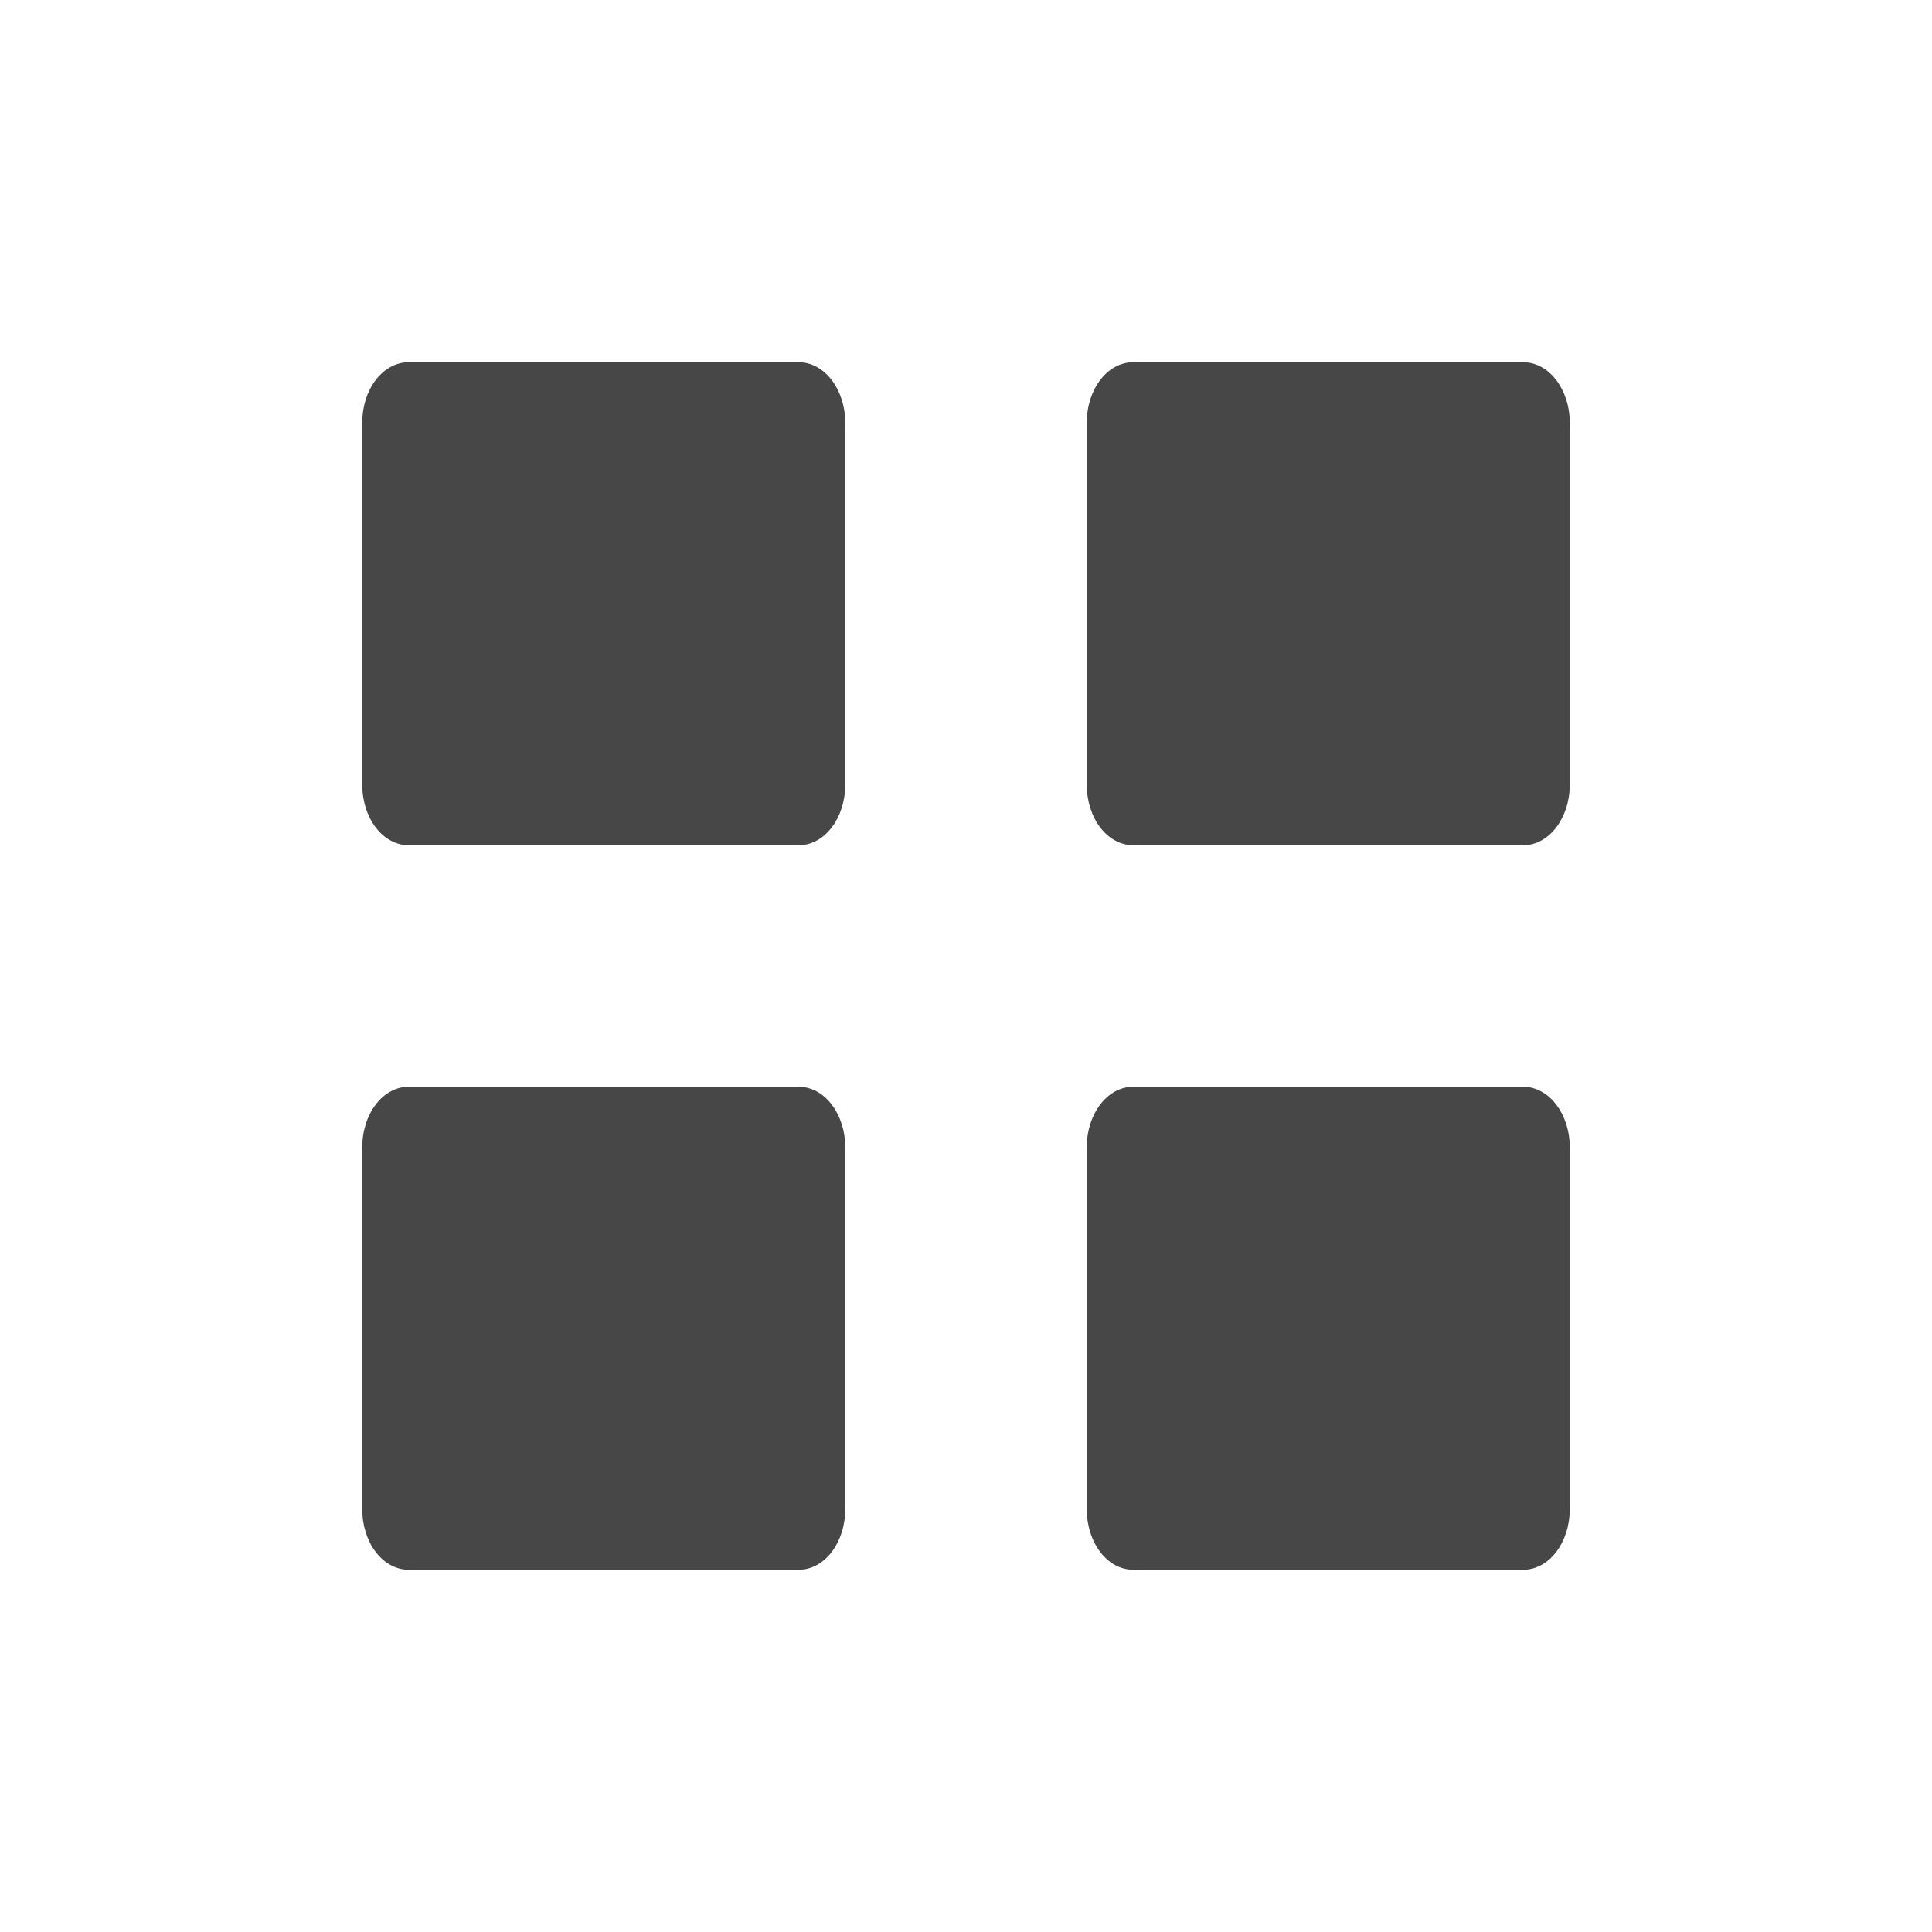
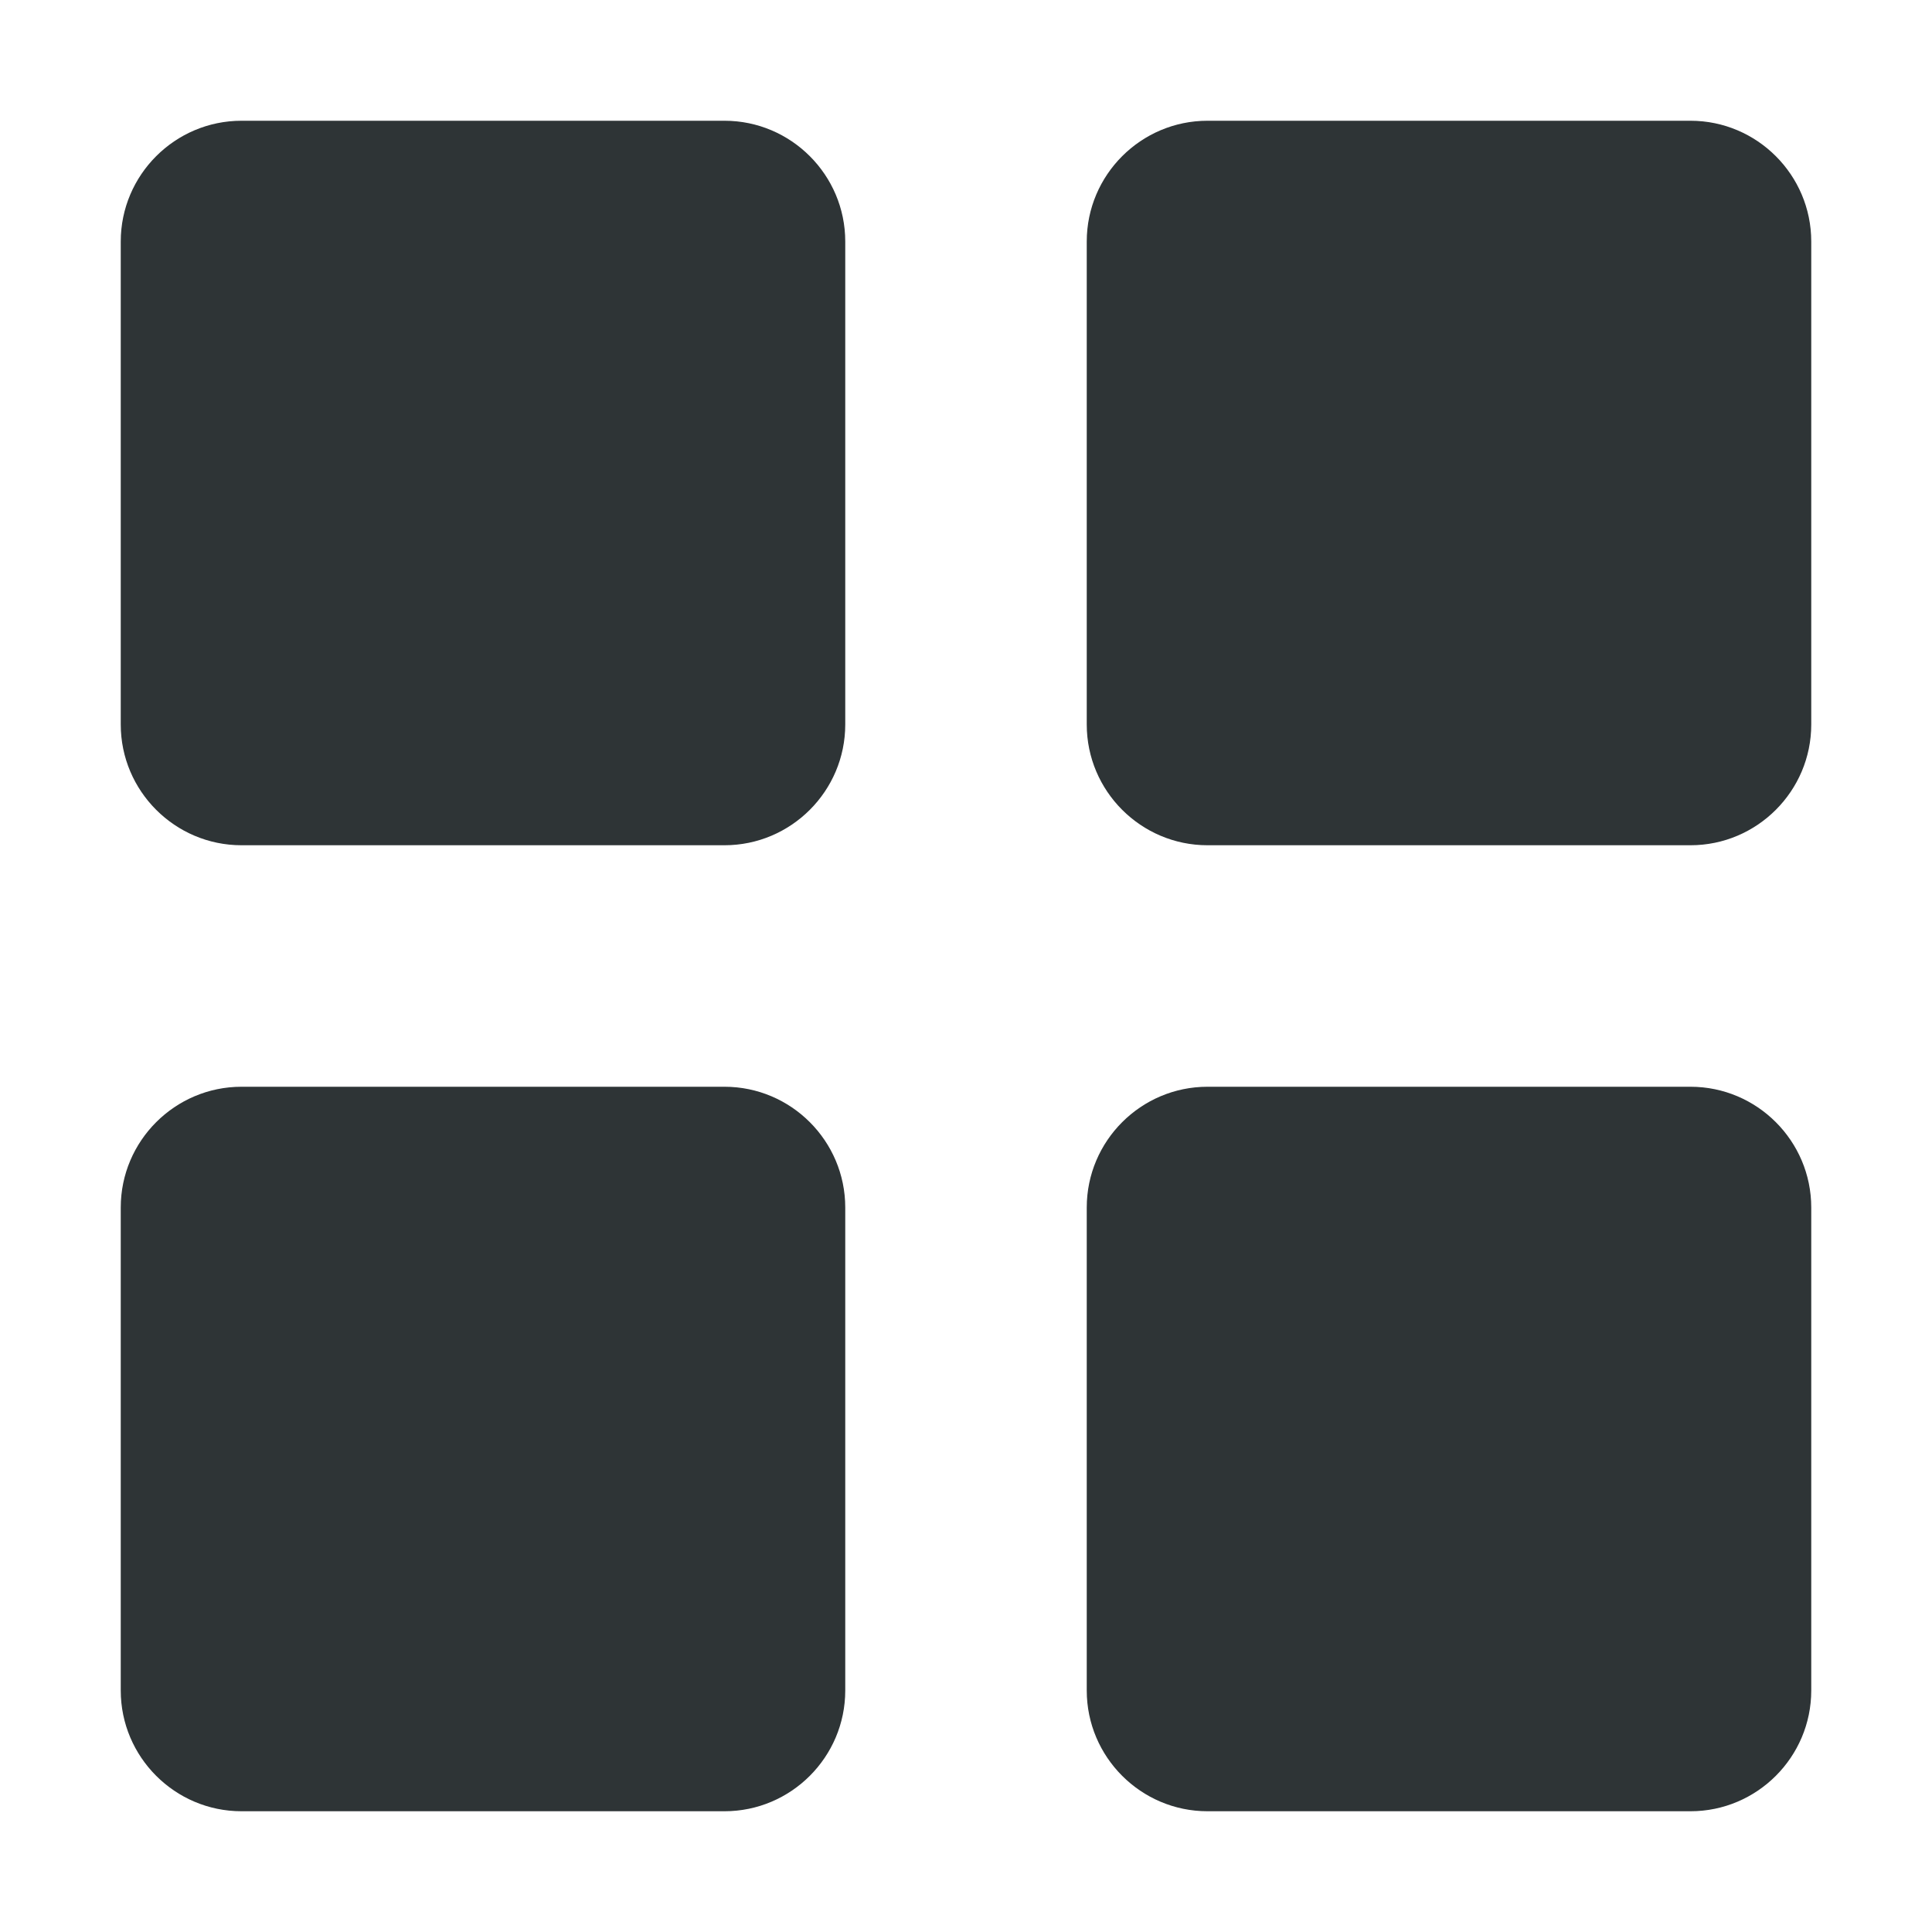
- <svg xmlns="http://www.w3.org/2000/svg" width="16" height="16">
-   <path d="M3.384 3h3.231c.213 0 .385.224.385.502v2.996C7 6.776 6.828 7 6.615 7h-3.23C3.17 7 3 6.776 3 6.498V3.502C3 3.224 3.17 3 3.384 3zm6 0h3.231c.213 0 .385.224.385.502v2.996c0 .278-.172.502-.385.502h-3.23C9.17 7 9 6.776 9 6.498V3.502C9 3.224 9.17 3 9.384 3zm-6 6h3.231c.213 0 .385.224.385.502v2.996c0 .278-.172.502-.385.502h-3.23C3.17 13 3 12.776 3 12.498V9.502C3 9.224 3.17 9 3.384 9zm6 0h3.231c.213 0 .385.224.385.502v2.996c0 .278-.172.502-.385.502h-3.23C9.17 13 9 12.776 9 12.498V9.502C9 9.224 9.17 9 9.384 9z" style="marker:none" overflow="visible" color="#000" fill="#474747" />
+ <svg xmlns="http://www.w3.org/2000/svg" height="16px" viewBox="0 0 16 16" width="16px">
+   <g fill="#2e3436">
+     <path d="m 2 1 h 4 c 0.551 0 1 0.449 1 1 v 4 c 0 0.551 -0.449 1 -1 1 h -4 c -0.551 0 -1 -0.449 -1 -1 v -4 c 0 -0.551 0.449 -1 1 -1 z m 0 0" />
+     <path d="m 10 1 h 4 c 0.551 0 1 0.449 1 1 v 4 c 0 0.551 -0.449 1 -1 1 h -4 c -0.551 0 -1 -0.449 -1 -1 v -4 c 0 -0.551 0.449 -1 1 -1 z m 0 0" />
+     <path d="m 2 9 h 4 c 0.551 0 1 0.449 1 1 v 4 c 0 0.551 -0.449 1 -1 1 h -4 c -0.551 0 -1 -0.449 -1 -1 v -4 c 0 -0.551 0.449 -1 1 -1 z m 0 0" />
+     <path d="m 10 9 h 4 c 0.551 0 1 0.449 1 1 v 4 c 0 0.551 -0.449 1 -1 1 h -4 c -0.551 0 -1 -0.449 -1 -1 v -4 c 0 -0.551 0.449 -1 1 -1 z m 0 0" />
+   </g>
</svg>
